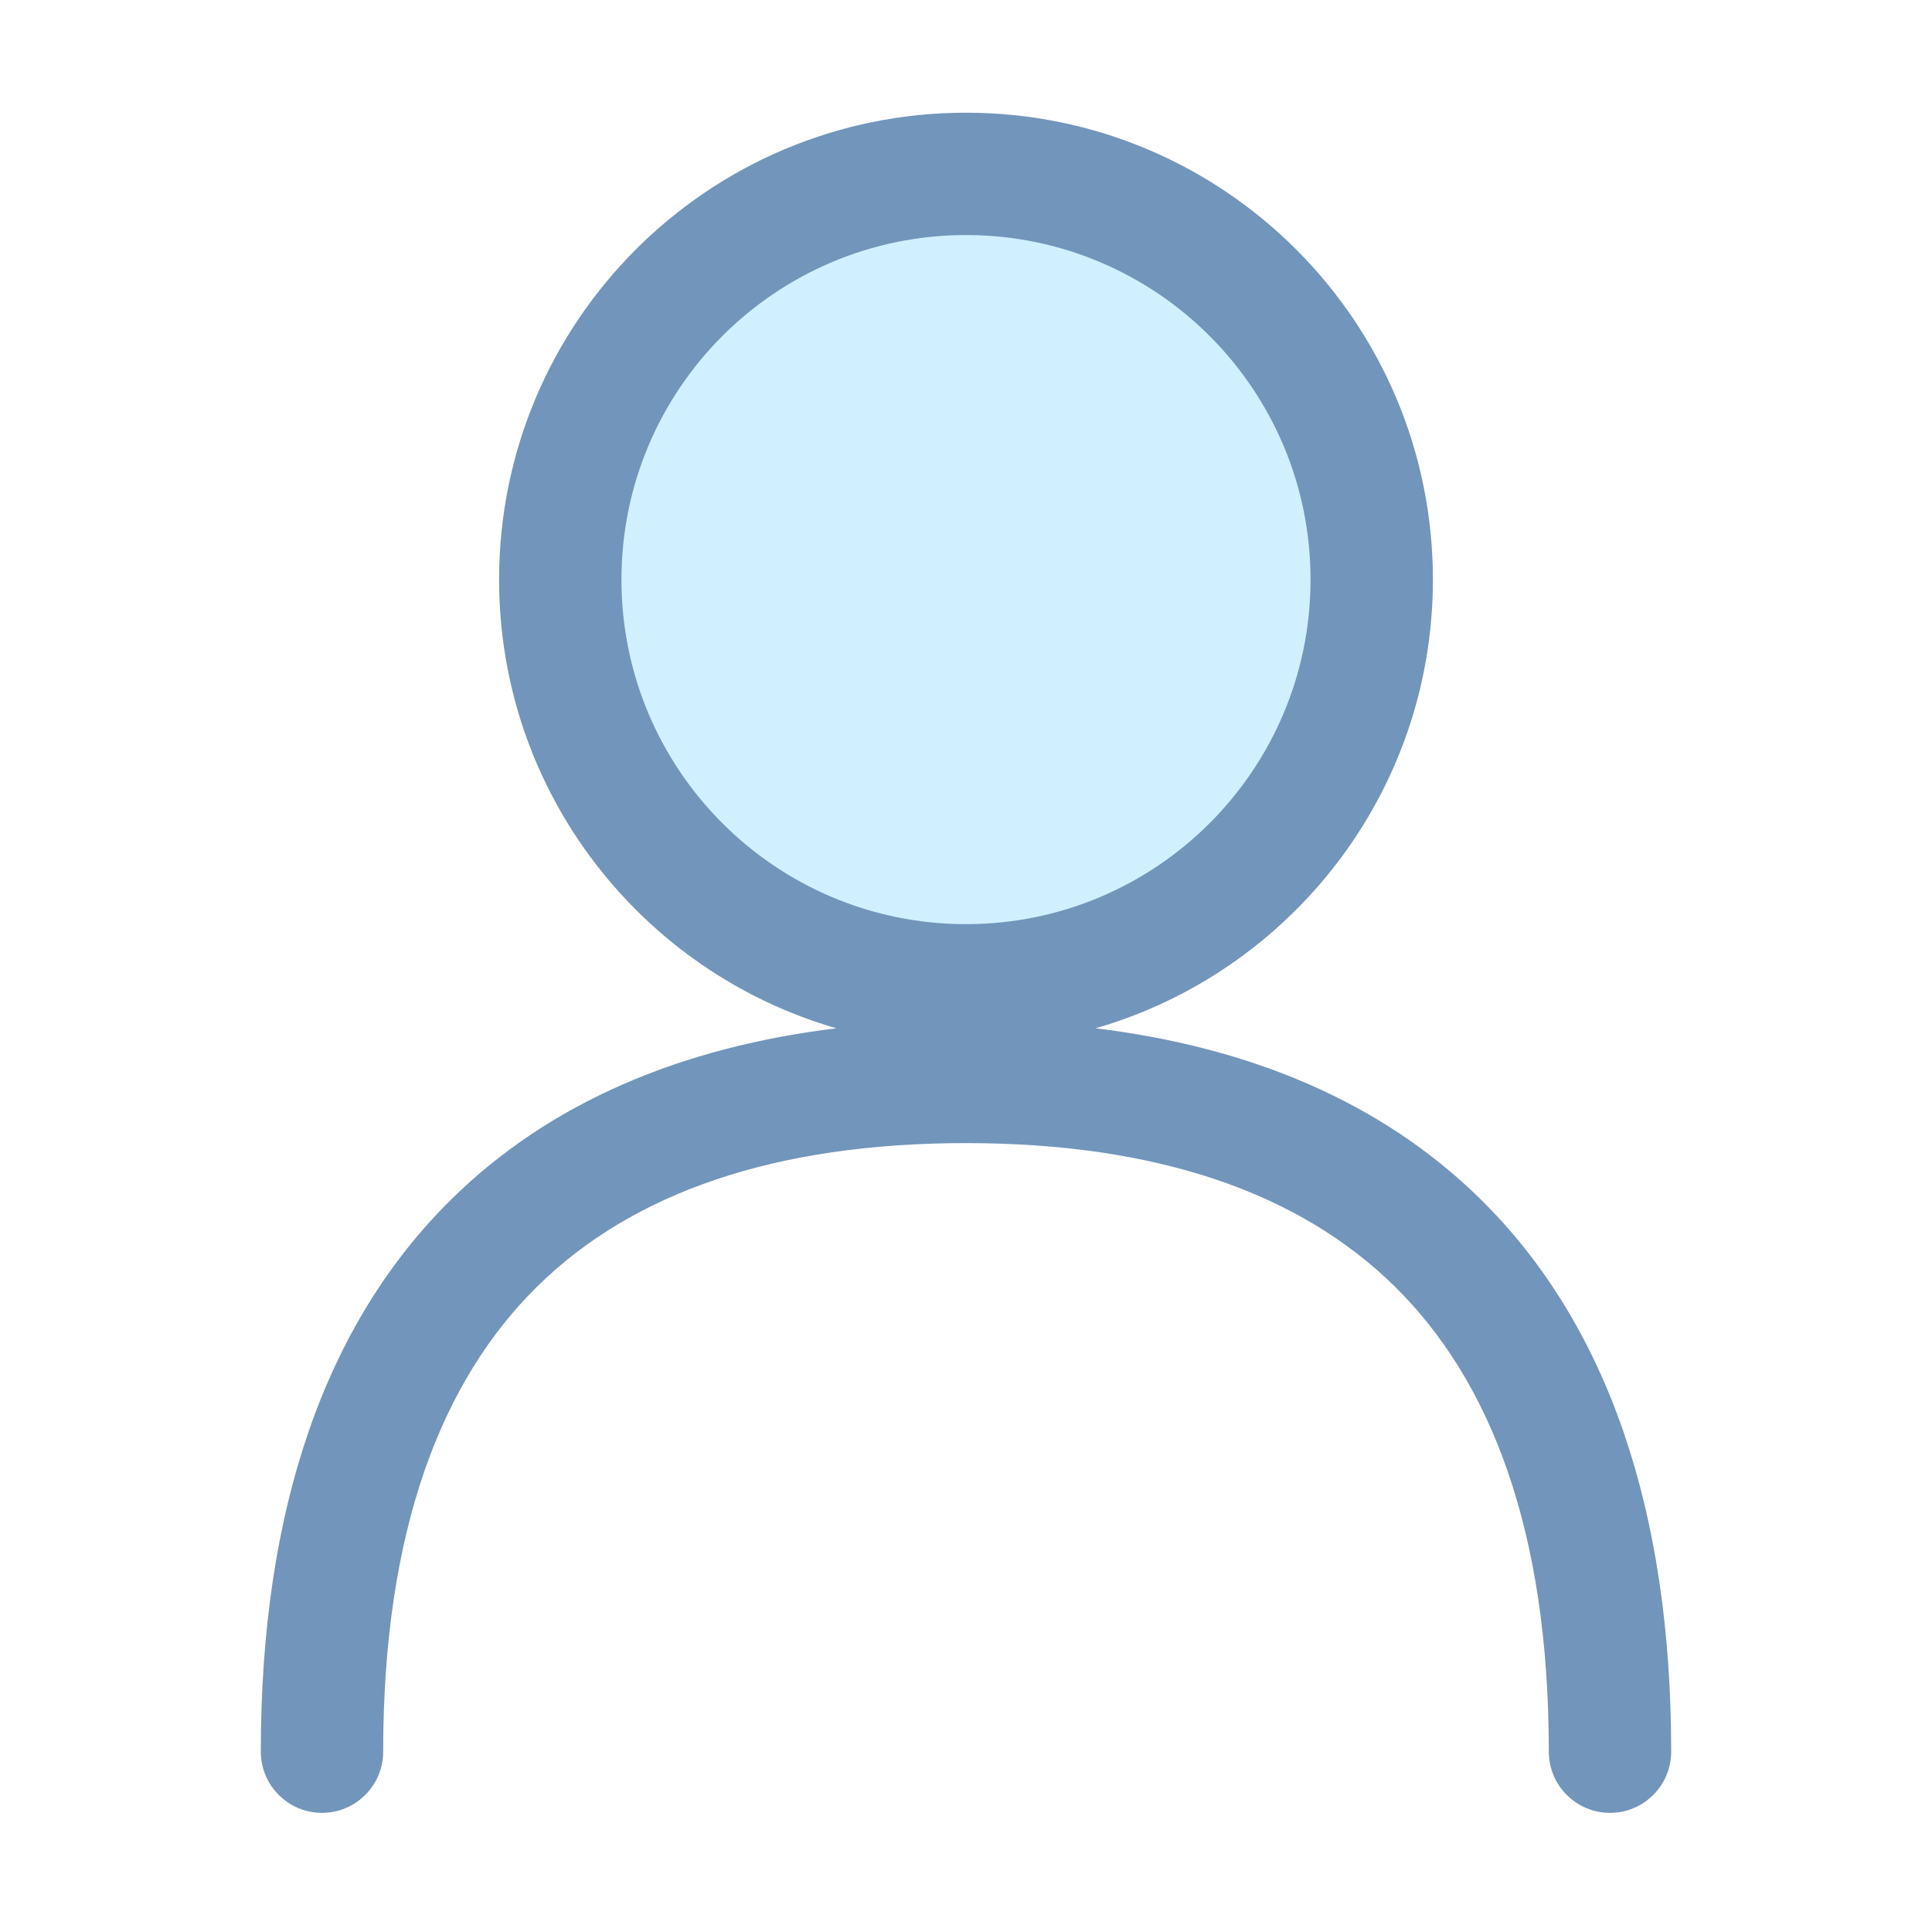
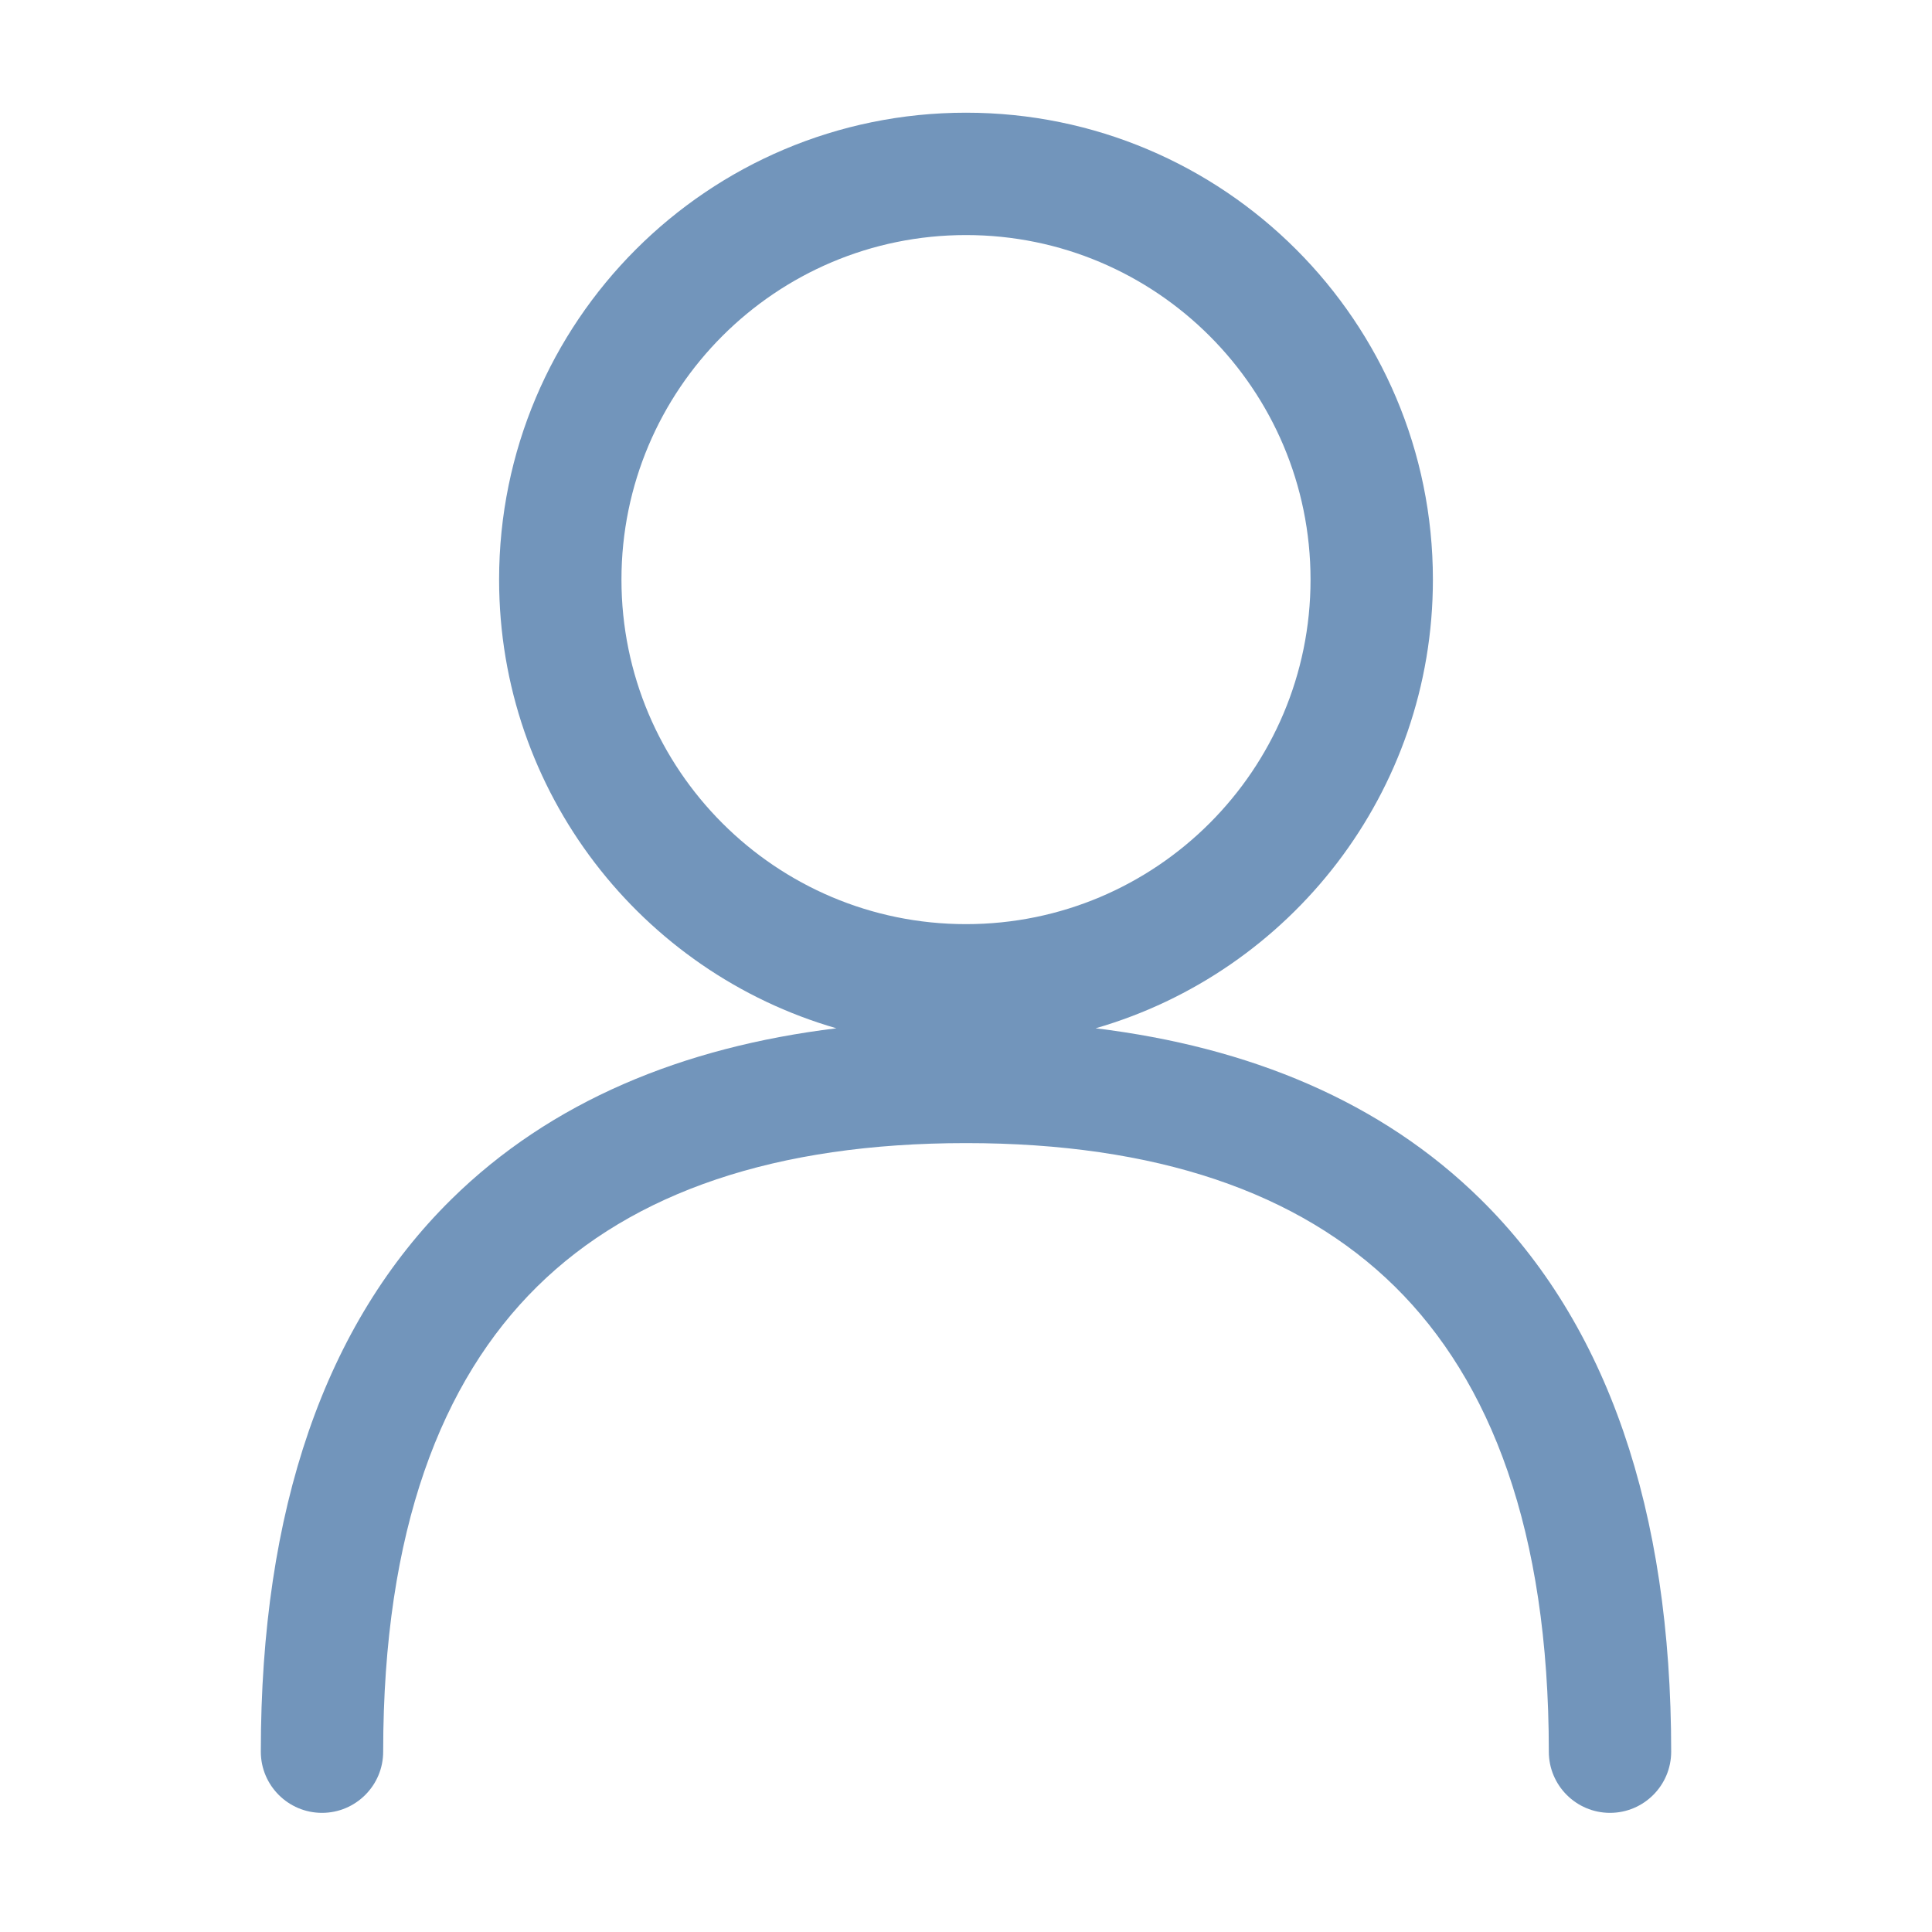
<svg xmlns="http://www.w3.org/2000/svg" width="21" height="21" viewBox="0 0 21 21" fill="none">
-   <ellipse cx="10.363" cy="6.5" rx="4.5" ry="4" fill="#D1F0FF" />
+   <ellipse cx="10.363" cy="6.5" rx="4.5" ry="4" fill="" />
  <path fill-rule="evenodd" clip-rule="evenodd" d="M10.5 1.225C7.697 1.225 5.425 3.497 5.425 6.3C5.425 8.614 6.974 10.566 9.091 11.177C7.419 11.381 5.986 11.972 4.906 13.036C3.531 14.391 2.835 16.408 2.835 19.04C2.835 19.407 3.133 19.705 3.5 19.705C3.867 19.705 4.165 19.407 4.165 19.04C4.165 16.632 4.799 15.009 5.839 13.984C6.881 12.957 8.437 12.425 10.5 12.425C12.562 12.425 14.118 12.957 15.161 13.984C16.201 15.009 16.835 16.632 16.835 19.04C16.835 19.407 17.133 19.705 17.5 19.705C17.867 19.705 18.165 19.407 18.165 19.04C18.165 16.408 17.469 14.391 16.094 13.036C15.014 11.972 13.58 11.381 11.909 11.177C14.026 10.566 15.575 8.614 15.575 6.3C15.575 3.497 13.303 1.225 10.5 1.225ZM6.755 6.3C6.755 4.232 8.432 2.555 10.5 2.555C12.568 2.555 14.245 4.232 14.245 6.3C14.245 8.368 12.568 10.045 10.5 10.045C8.432 10.045 6.755 8.368 6.755 6.3Z" fill="#7295BB" />
</svg>
